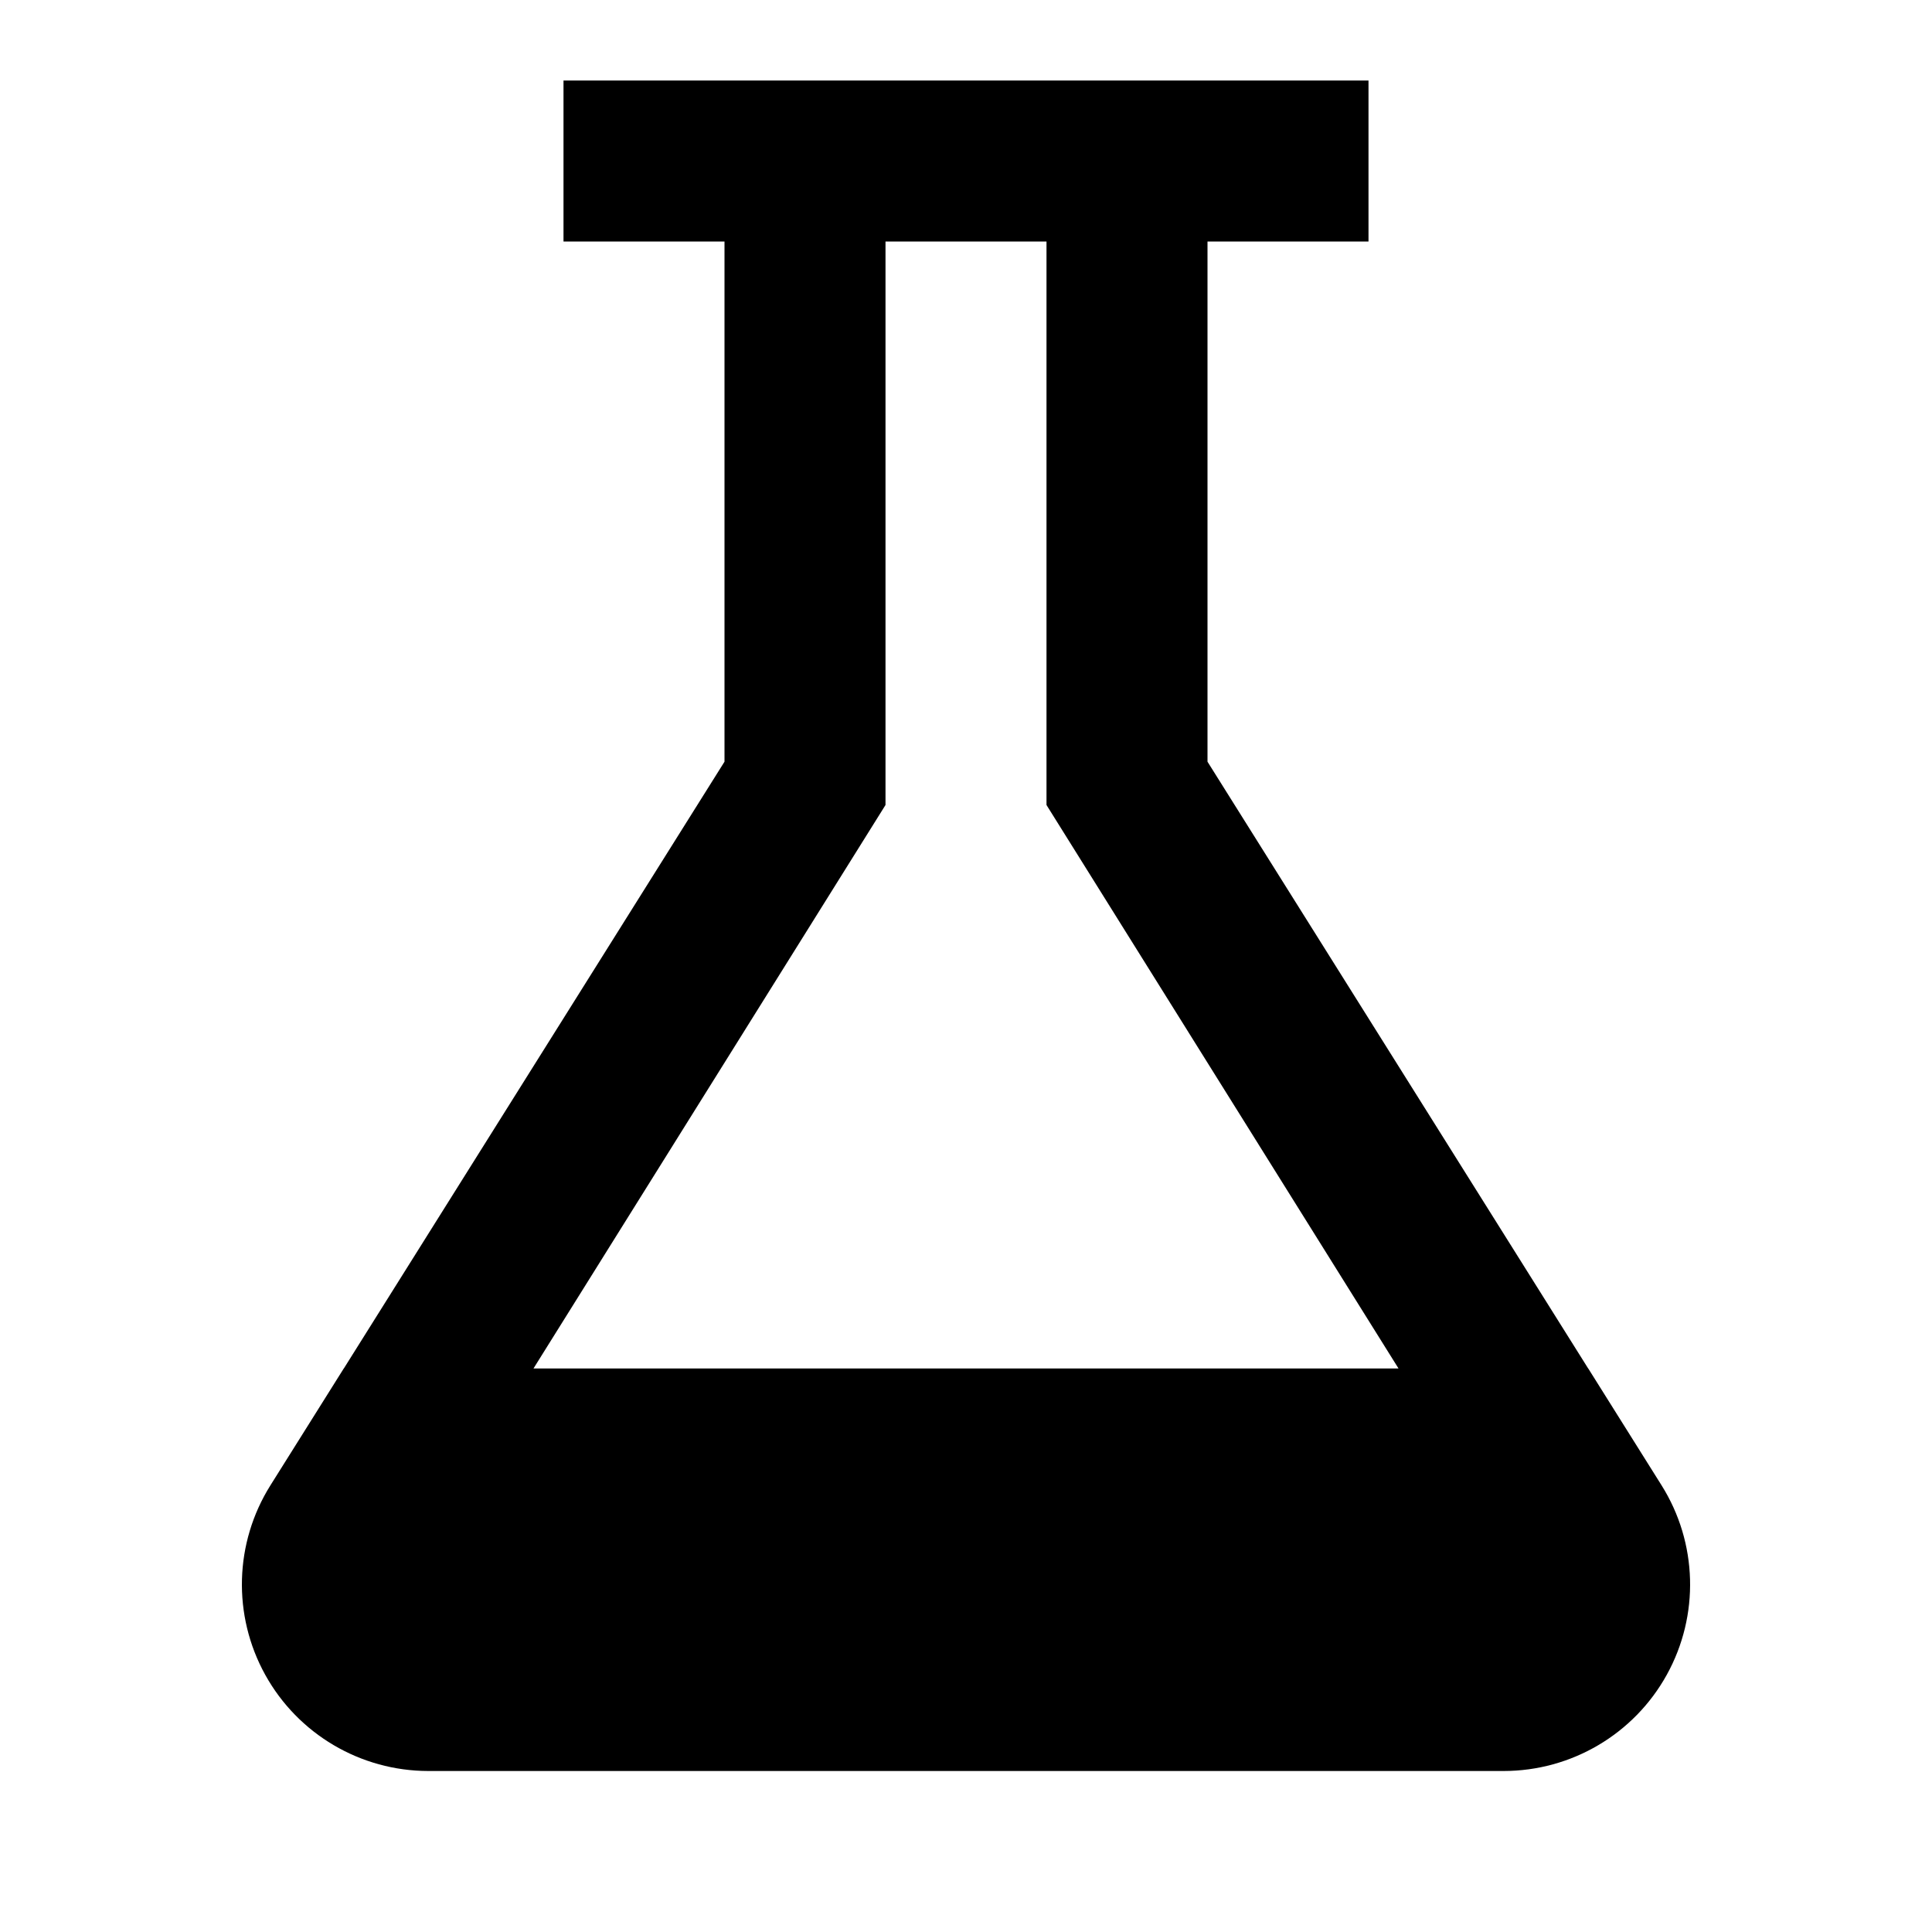
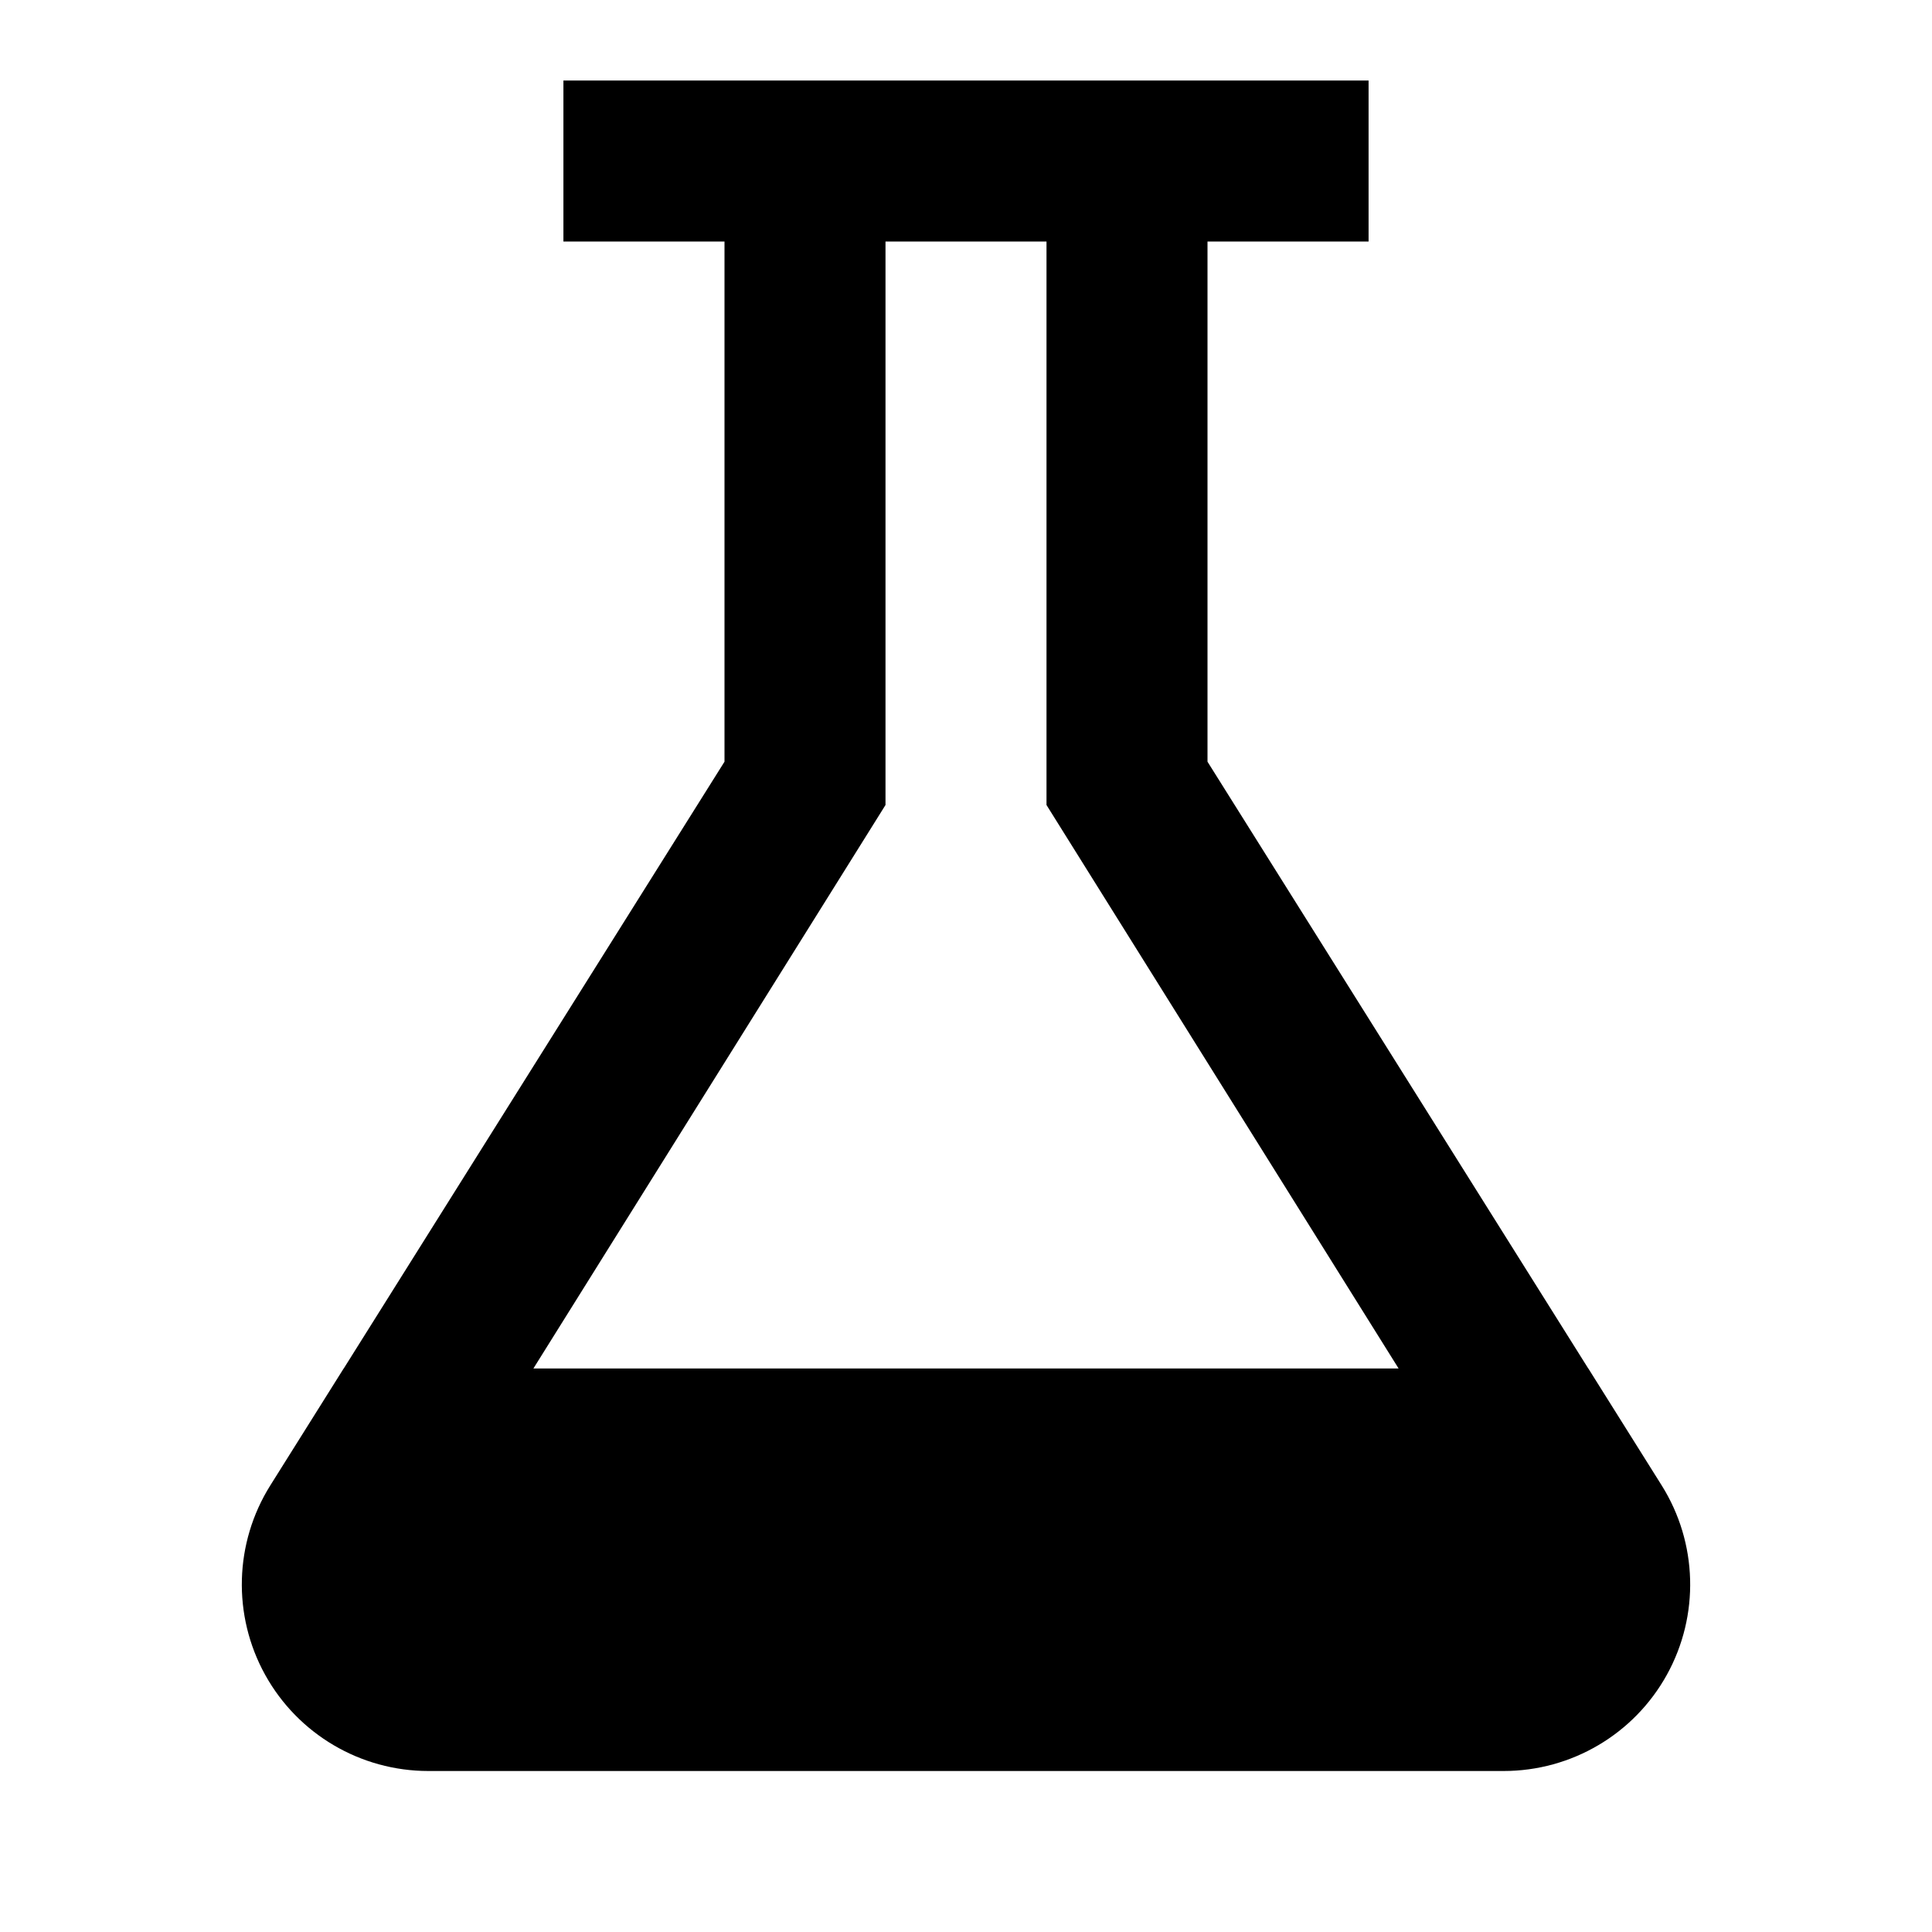
<svg xmlns="http://www.w3.org/2000/svg" id="EOS_icon" data-name="EOS icon" viewBox="0 0 24 24">
-   <path d="M20.641,18.452,19.73,17H19.729L15,9.462V3H17V1H7V3H9V9.462L4.271,17H4.27l-.911,1.452A2.317,2.317,0,0,0,5.321,22H18.679A2.317,2.317,0,0,0,20.641,18.452ZM13,3v7l4.373,7H6.627L11,10V3Z" />
+   <path d="M20.642,18.452,19.731,17h-.001L15,9.462V3H17.001V1H6.999V3H9V9.462L4.27,17H4.269L3.358,18.452A2.317,2.317,0,0,0,5.321,22H18.679A2.317,2.317,0,0,0,20.642,18.452ZM13,3v7l4.374,7H6.626l4.374-7V3Z" />
</svg>
